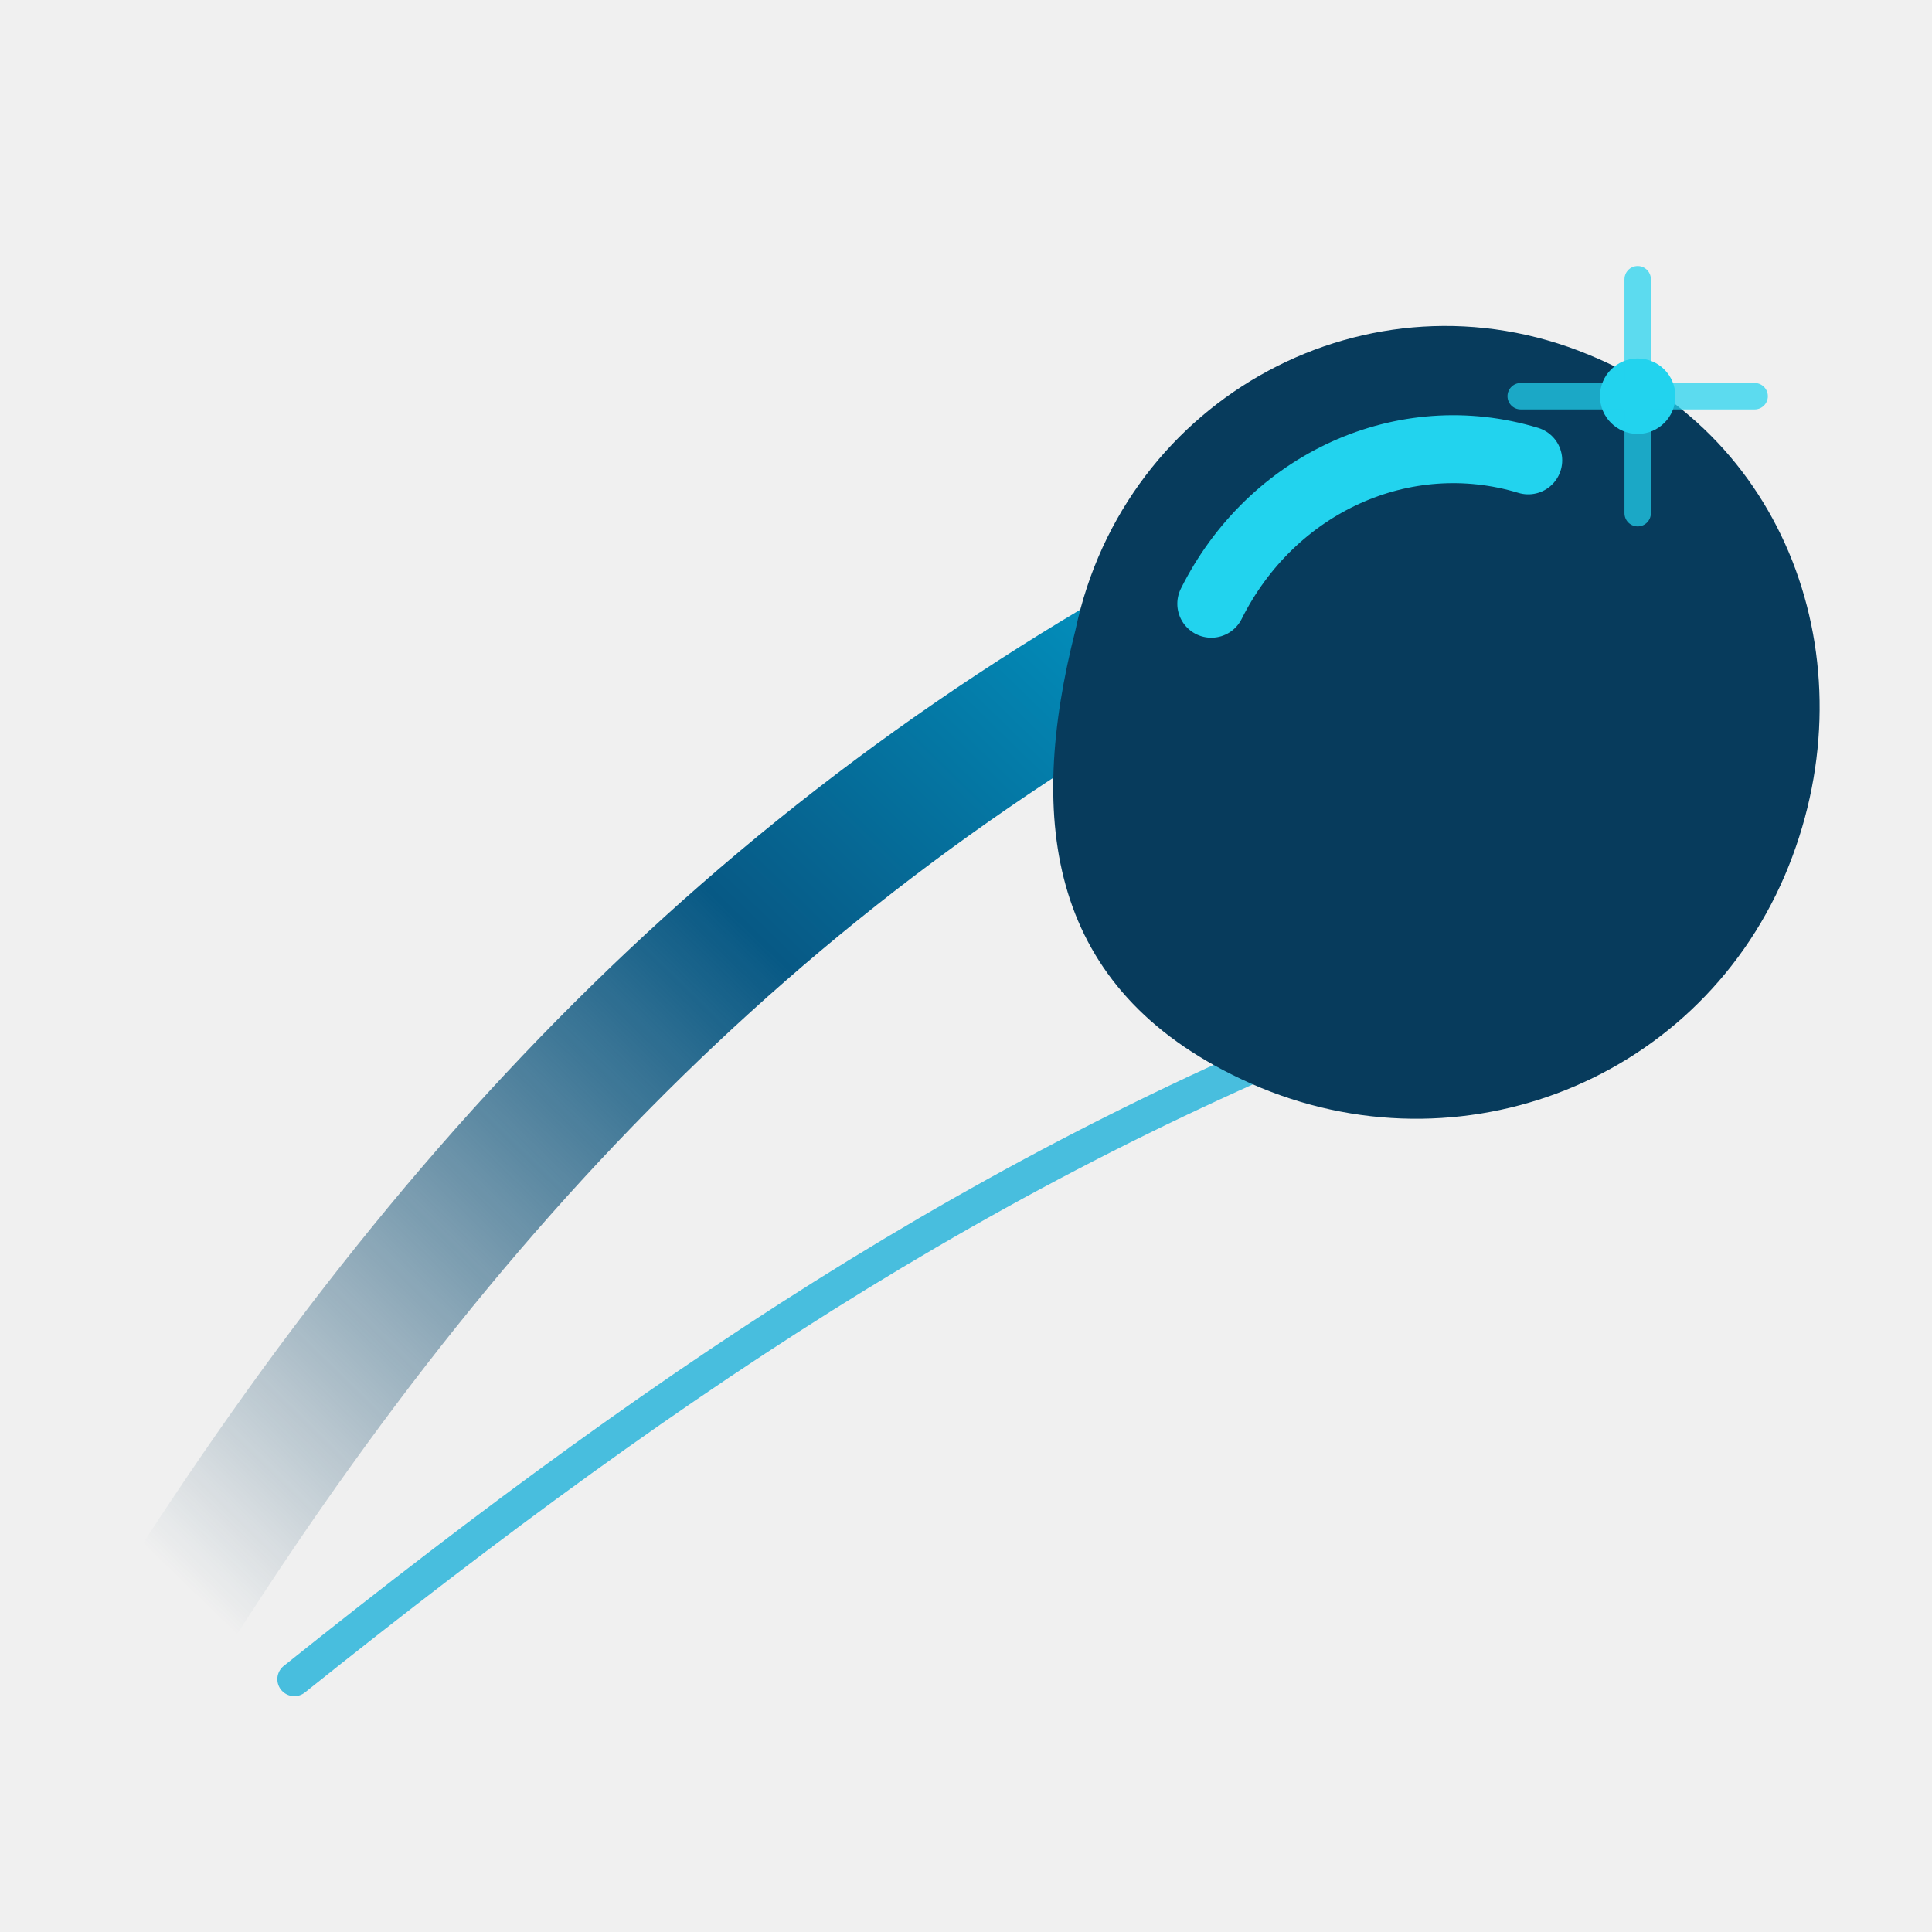
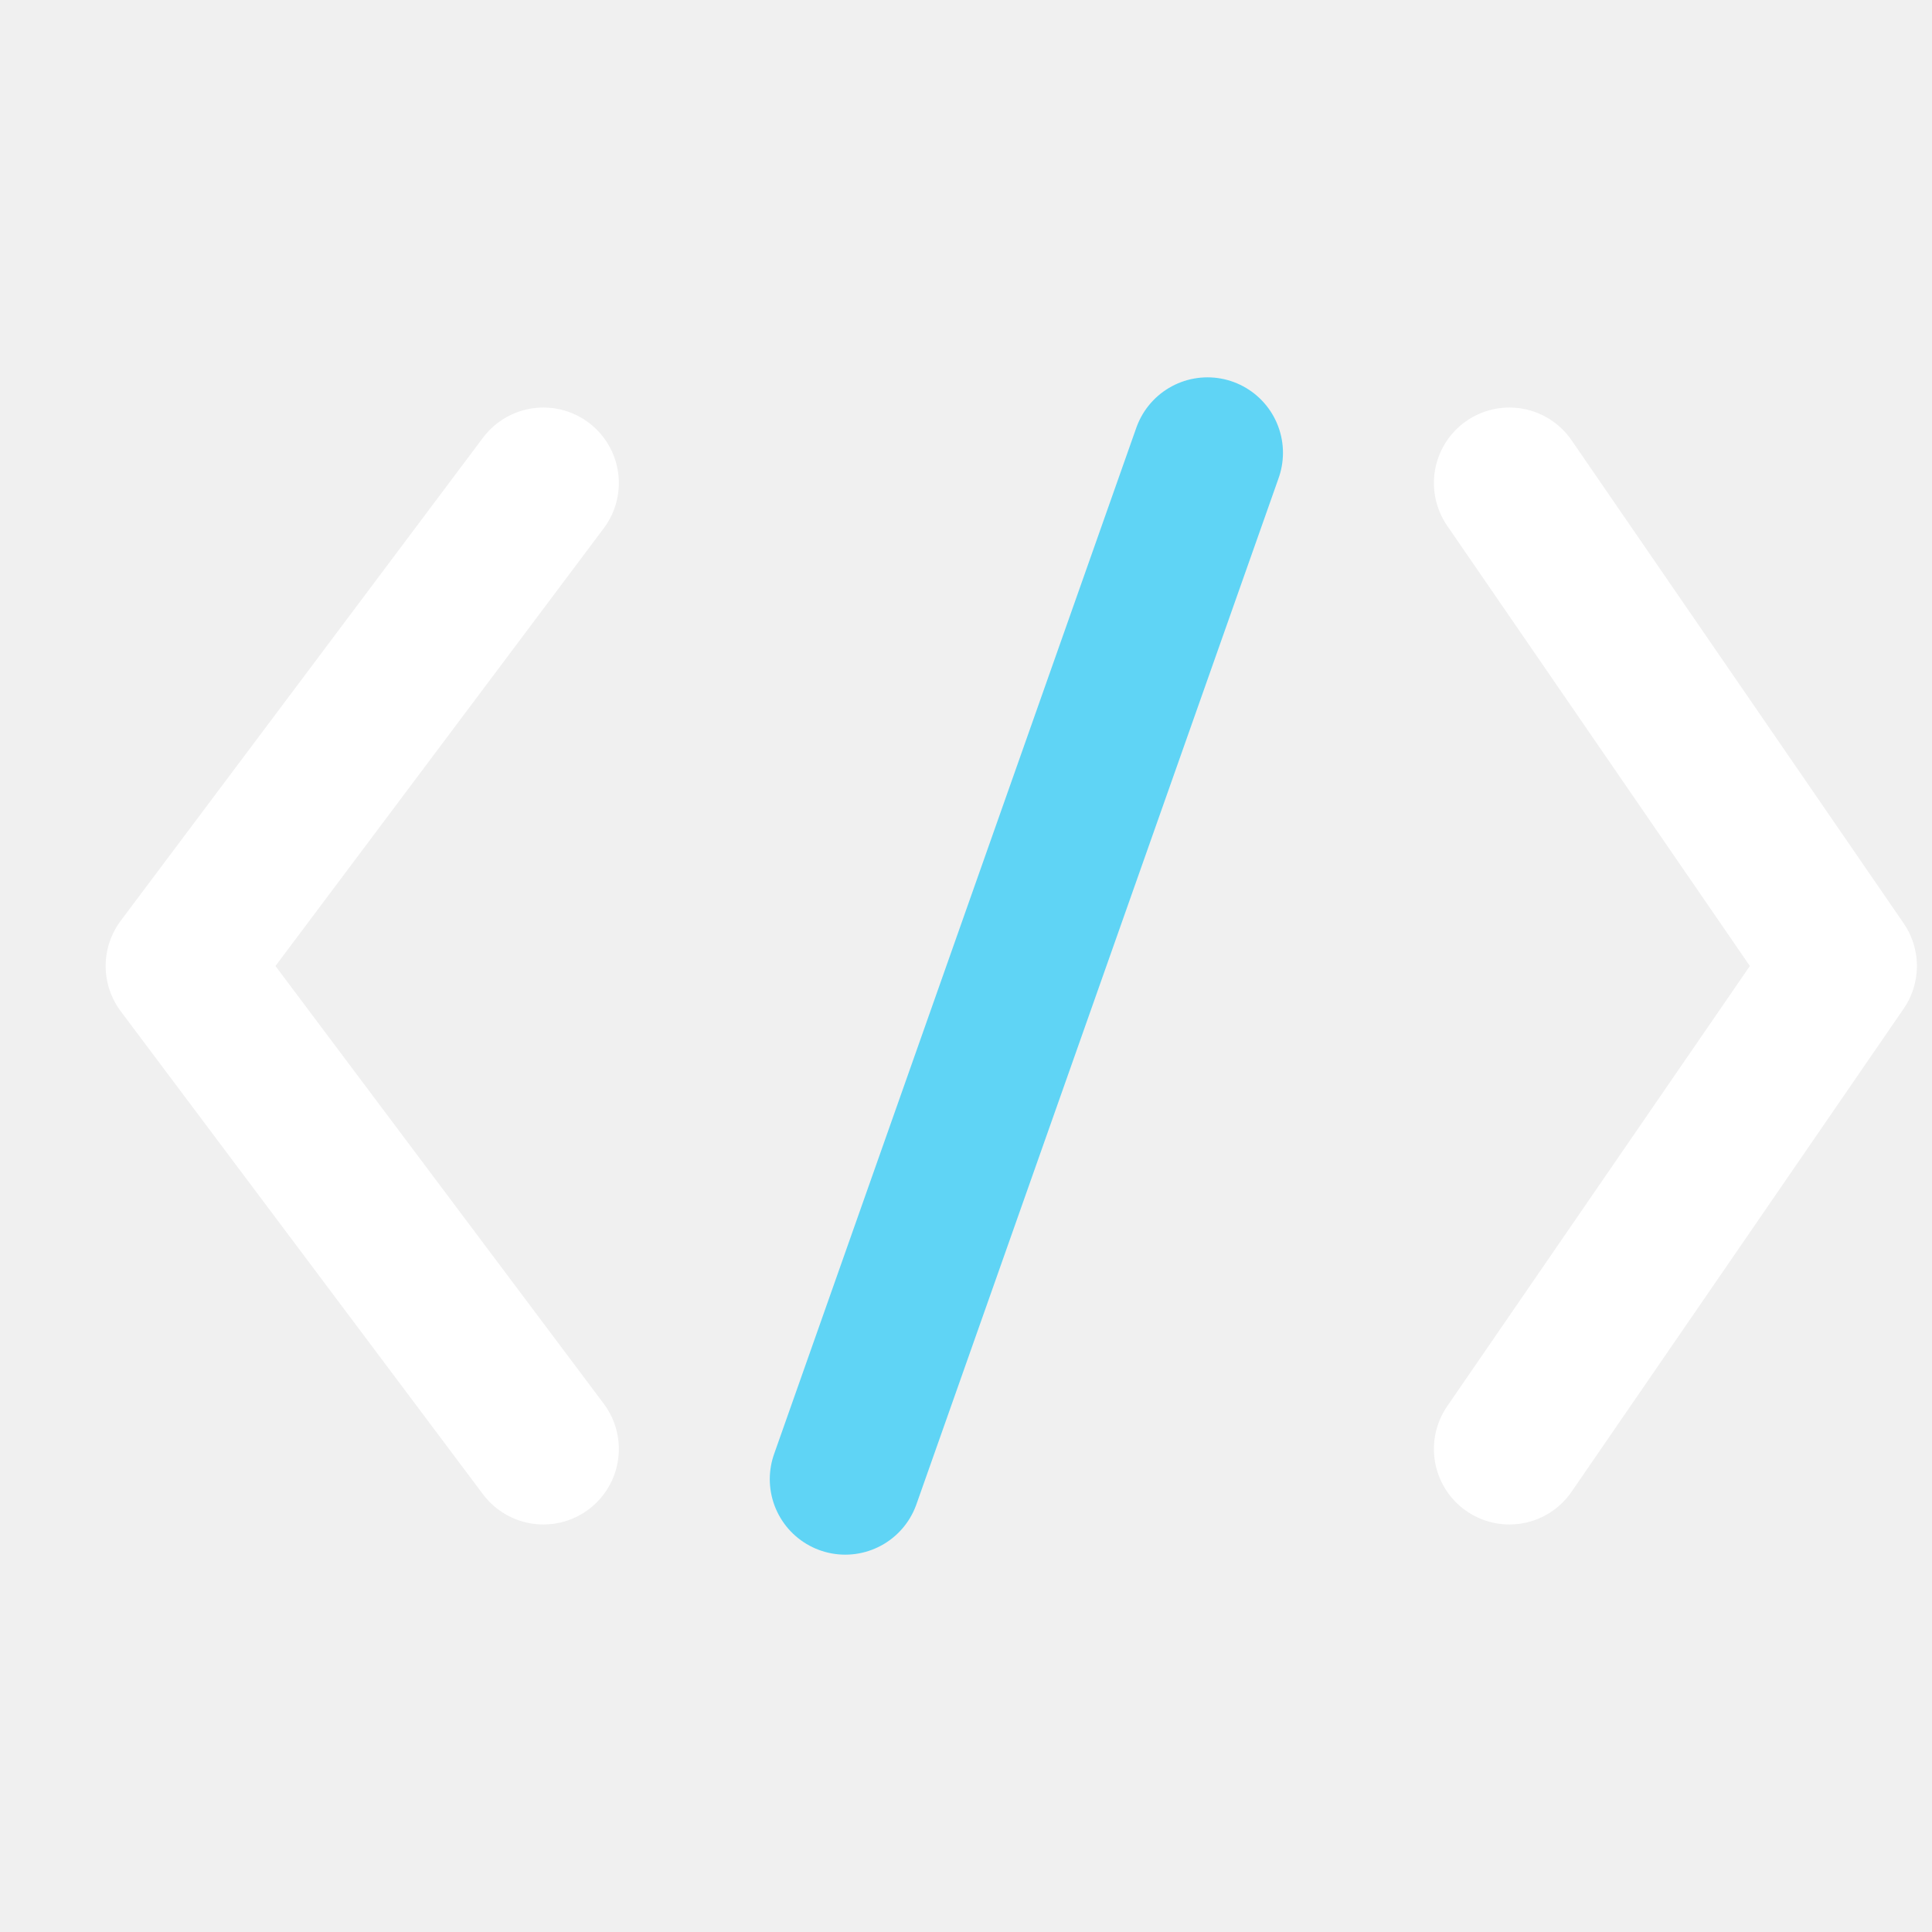
- <svg xmlns="http://www.w3.org/2000/svg" width="512" height="512" viewBox="0 0 512 512" role="img" aria-labelledby="title desc">
-   <defs>
-     <linearGradient id="trail" x1="56" y1="427" x2="346" y2="129" gradientUnits="userSpaceOnUse">
-       <stop offset="0" stop-color="#073B5C" stop-opacity="0" />
-       <stop offset=".55" stop-color="#075985" />
-       <stop offset="1" stop-color="#00A8D6" />
-     </linearGradient>
-   </defs>
-   <path d="M44 431C126 301 218 211 349 147" fill="none" stroke="url(#trail)" stroke-width="34" stroke-linecap="round" />
-   <path d="M78 445C183 361 270 304 382 262" fill="none" stroke="#00A8D6" stroke-width="9" stroke-linecap="round" opacity=".7" />
-   <path d="M313 173C326 111 391 76 449 100C503 122 524 184 501 238C477 294 412 318 357 292C306 268 300 224 313 173Z" fill="#073B5C" transform="translate(-28 -6)" />
-   <path d="M321 160C337 128 372 112 405 122" fill="none" stroke="#22D3EE" stroke-width="18" stroke-linecap="round" />
-   <circle cx="434" cy="105" r="10" fill="#22D3EE" />
-   <path d="M434 74V136M403 105H465" stroke="#22D3EE" stroke-width="7" stroke-linecap="round" opacity=".72" />
+ <svg xmlns="http://www.w3.org/2000/svg" viewBox="0 0 64 64" width="64" height="64">
+   <polyline points="18,16 6,32 18,48" fill="none" stroke="#ffffff" stroke-width="5" stroke-linecap="round" stroke-linejoin="round" />
+   <line x1="28" y1="49" x2="40" y2="15" stroke="#5fd4f5" stroke-width="5" stroke-linecap="round" />
+   <polyline points="50,16 61,32 50,48" fill="none" stroke="#ffffff" stroke-width="5" stroke-linecap="round" stroke-linejoin="round" />
</svg>
